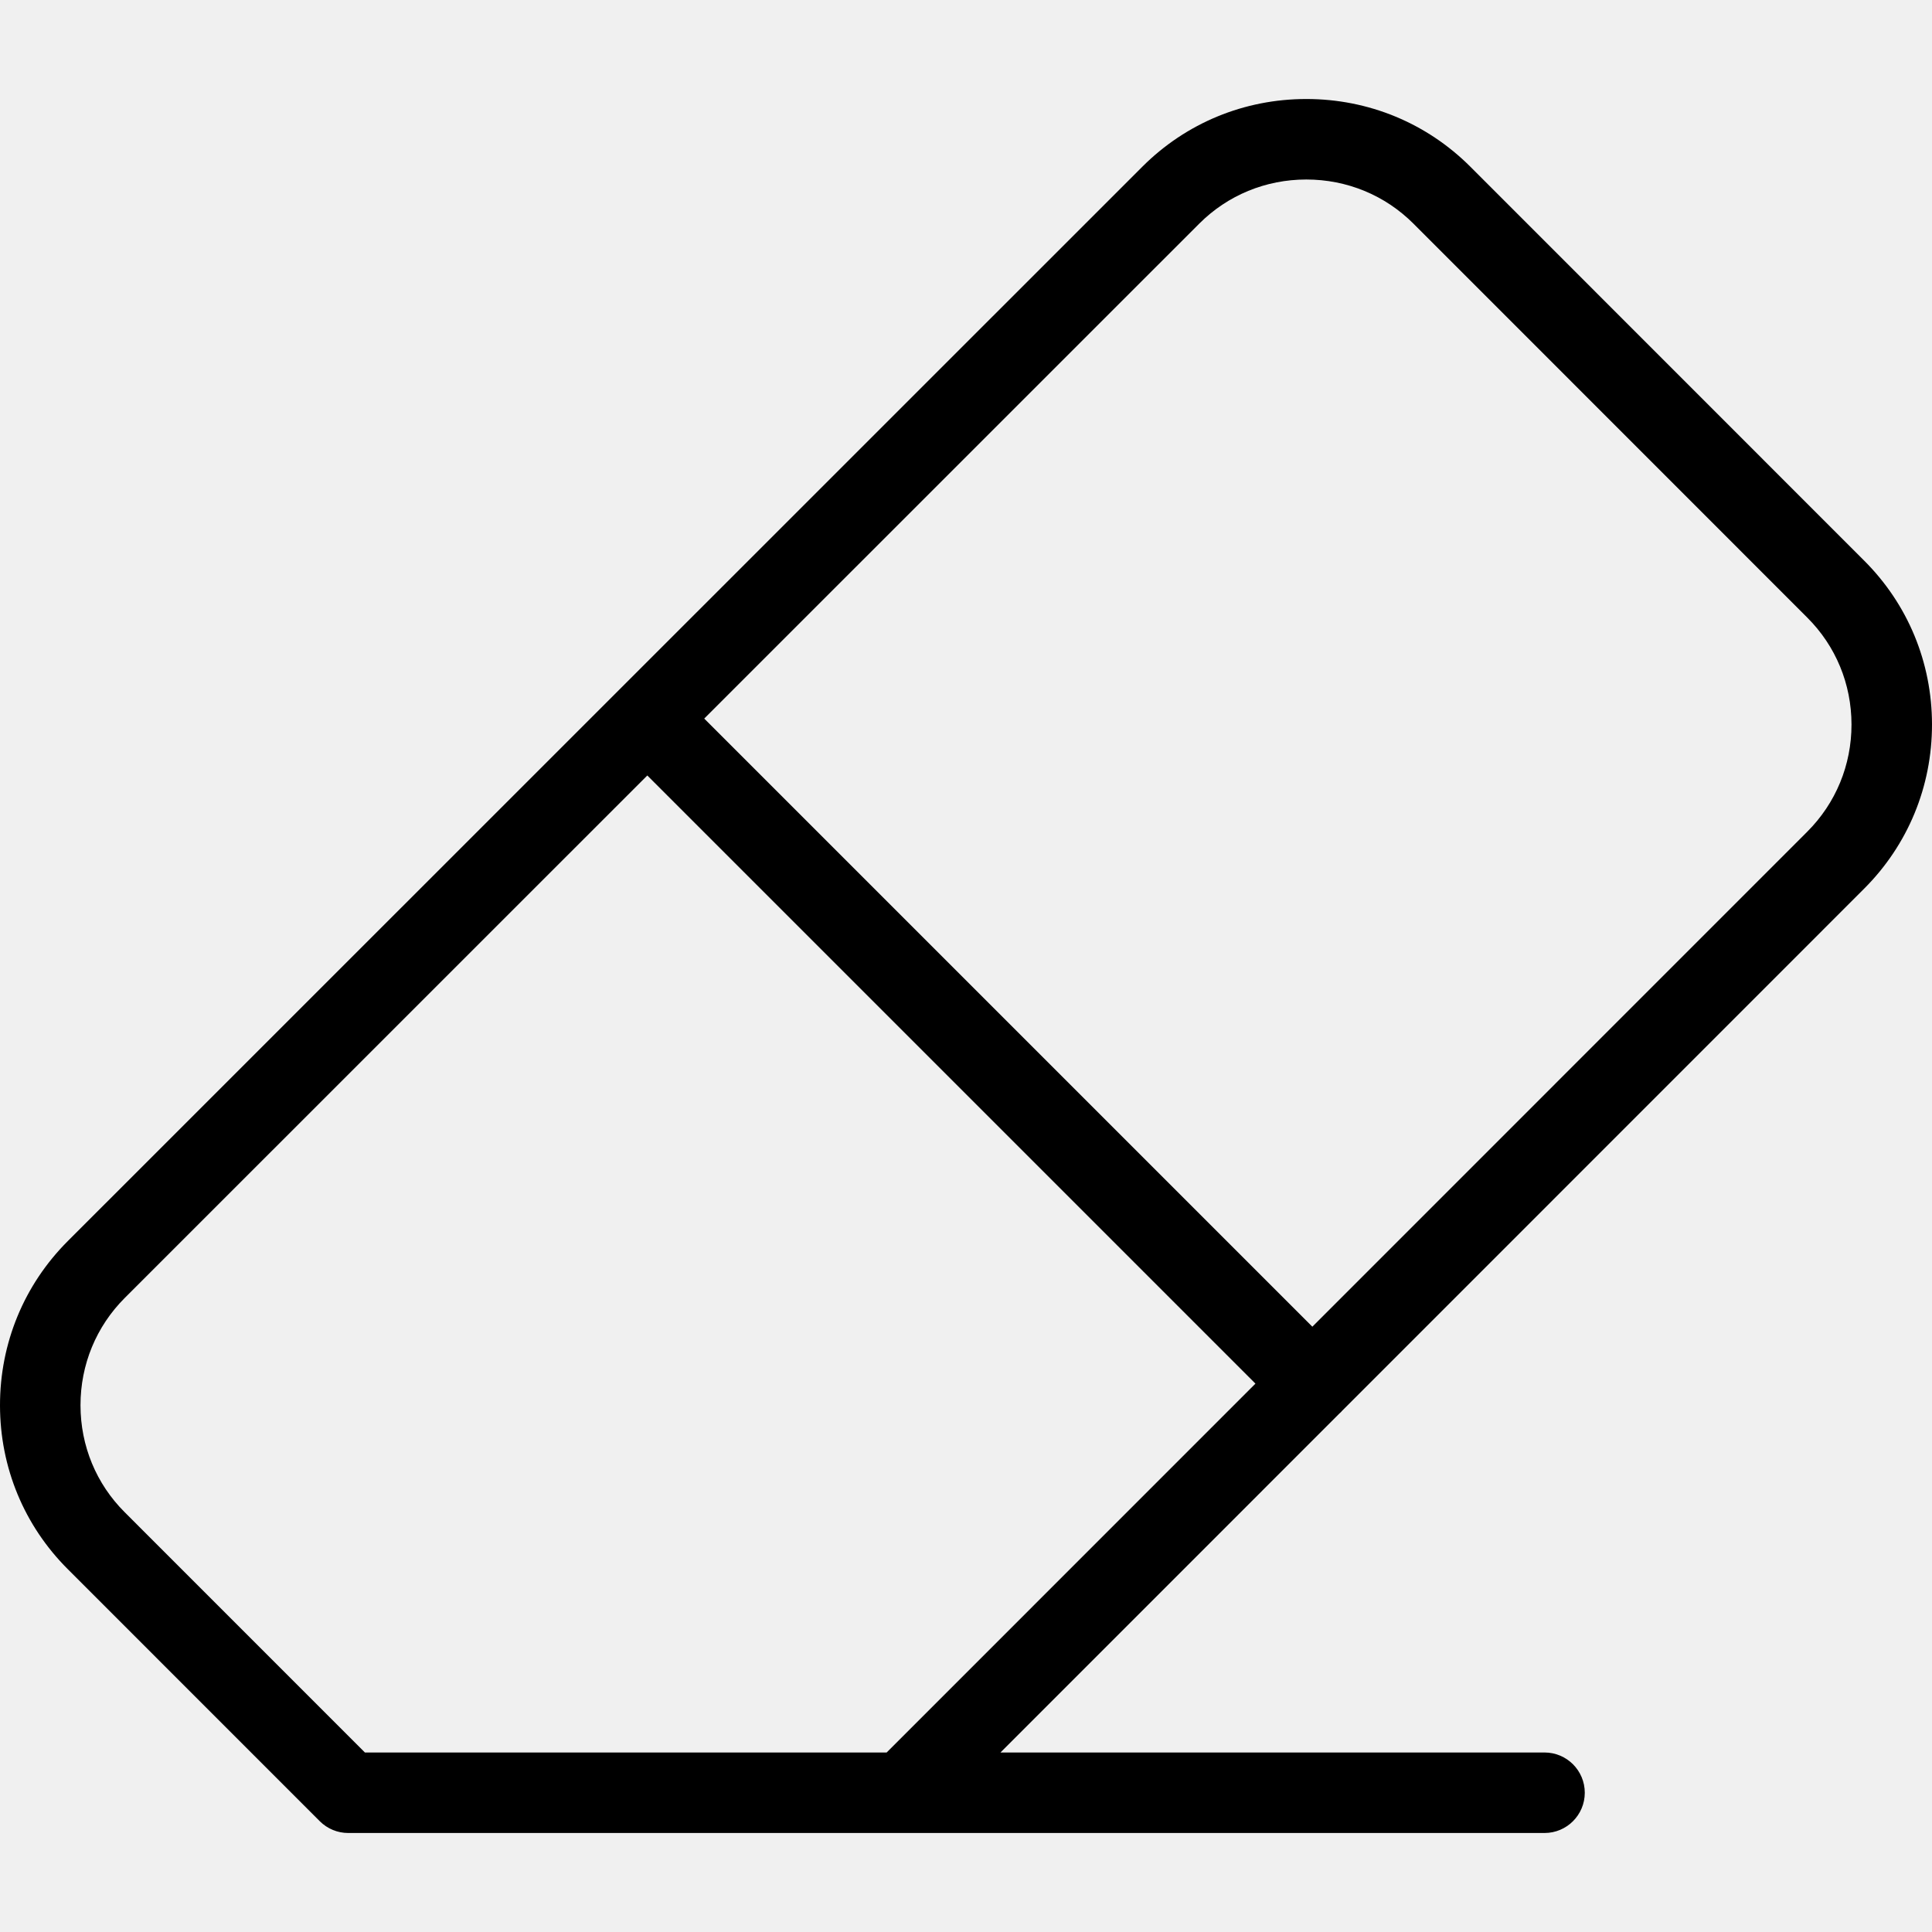
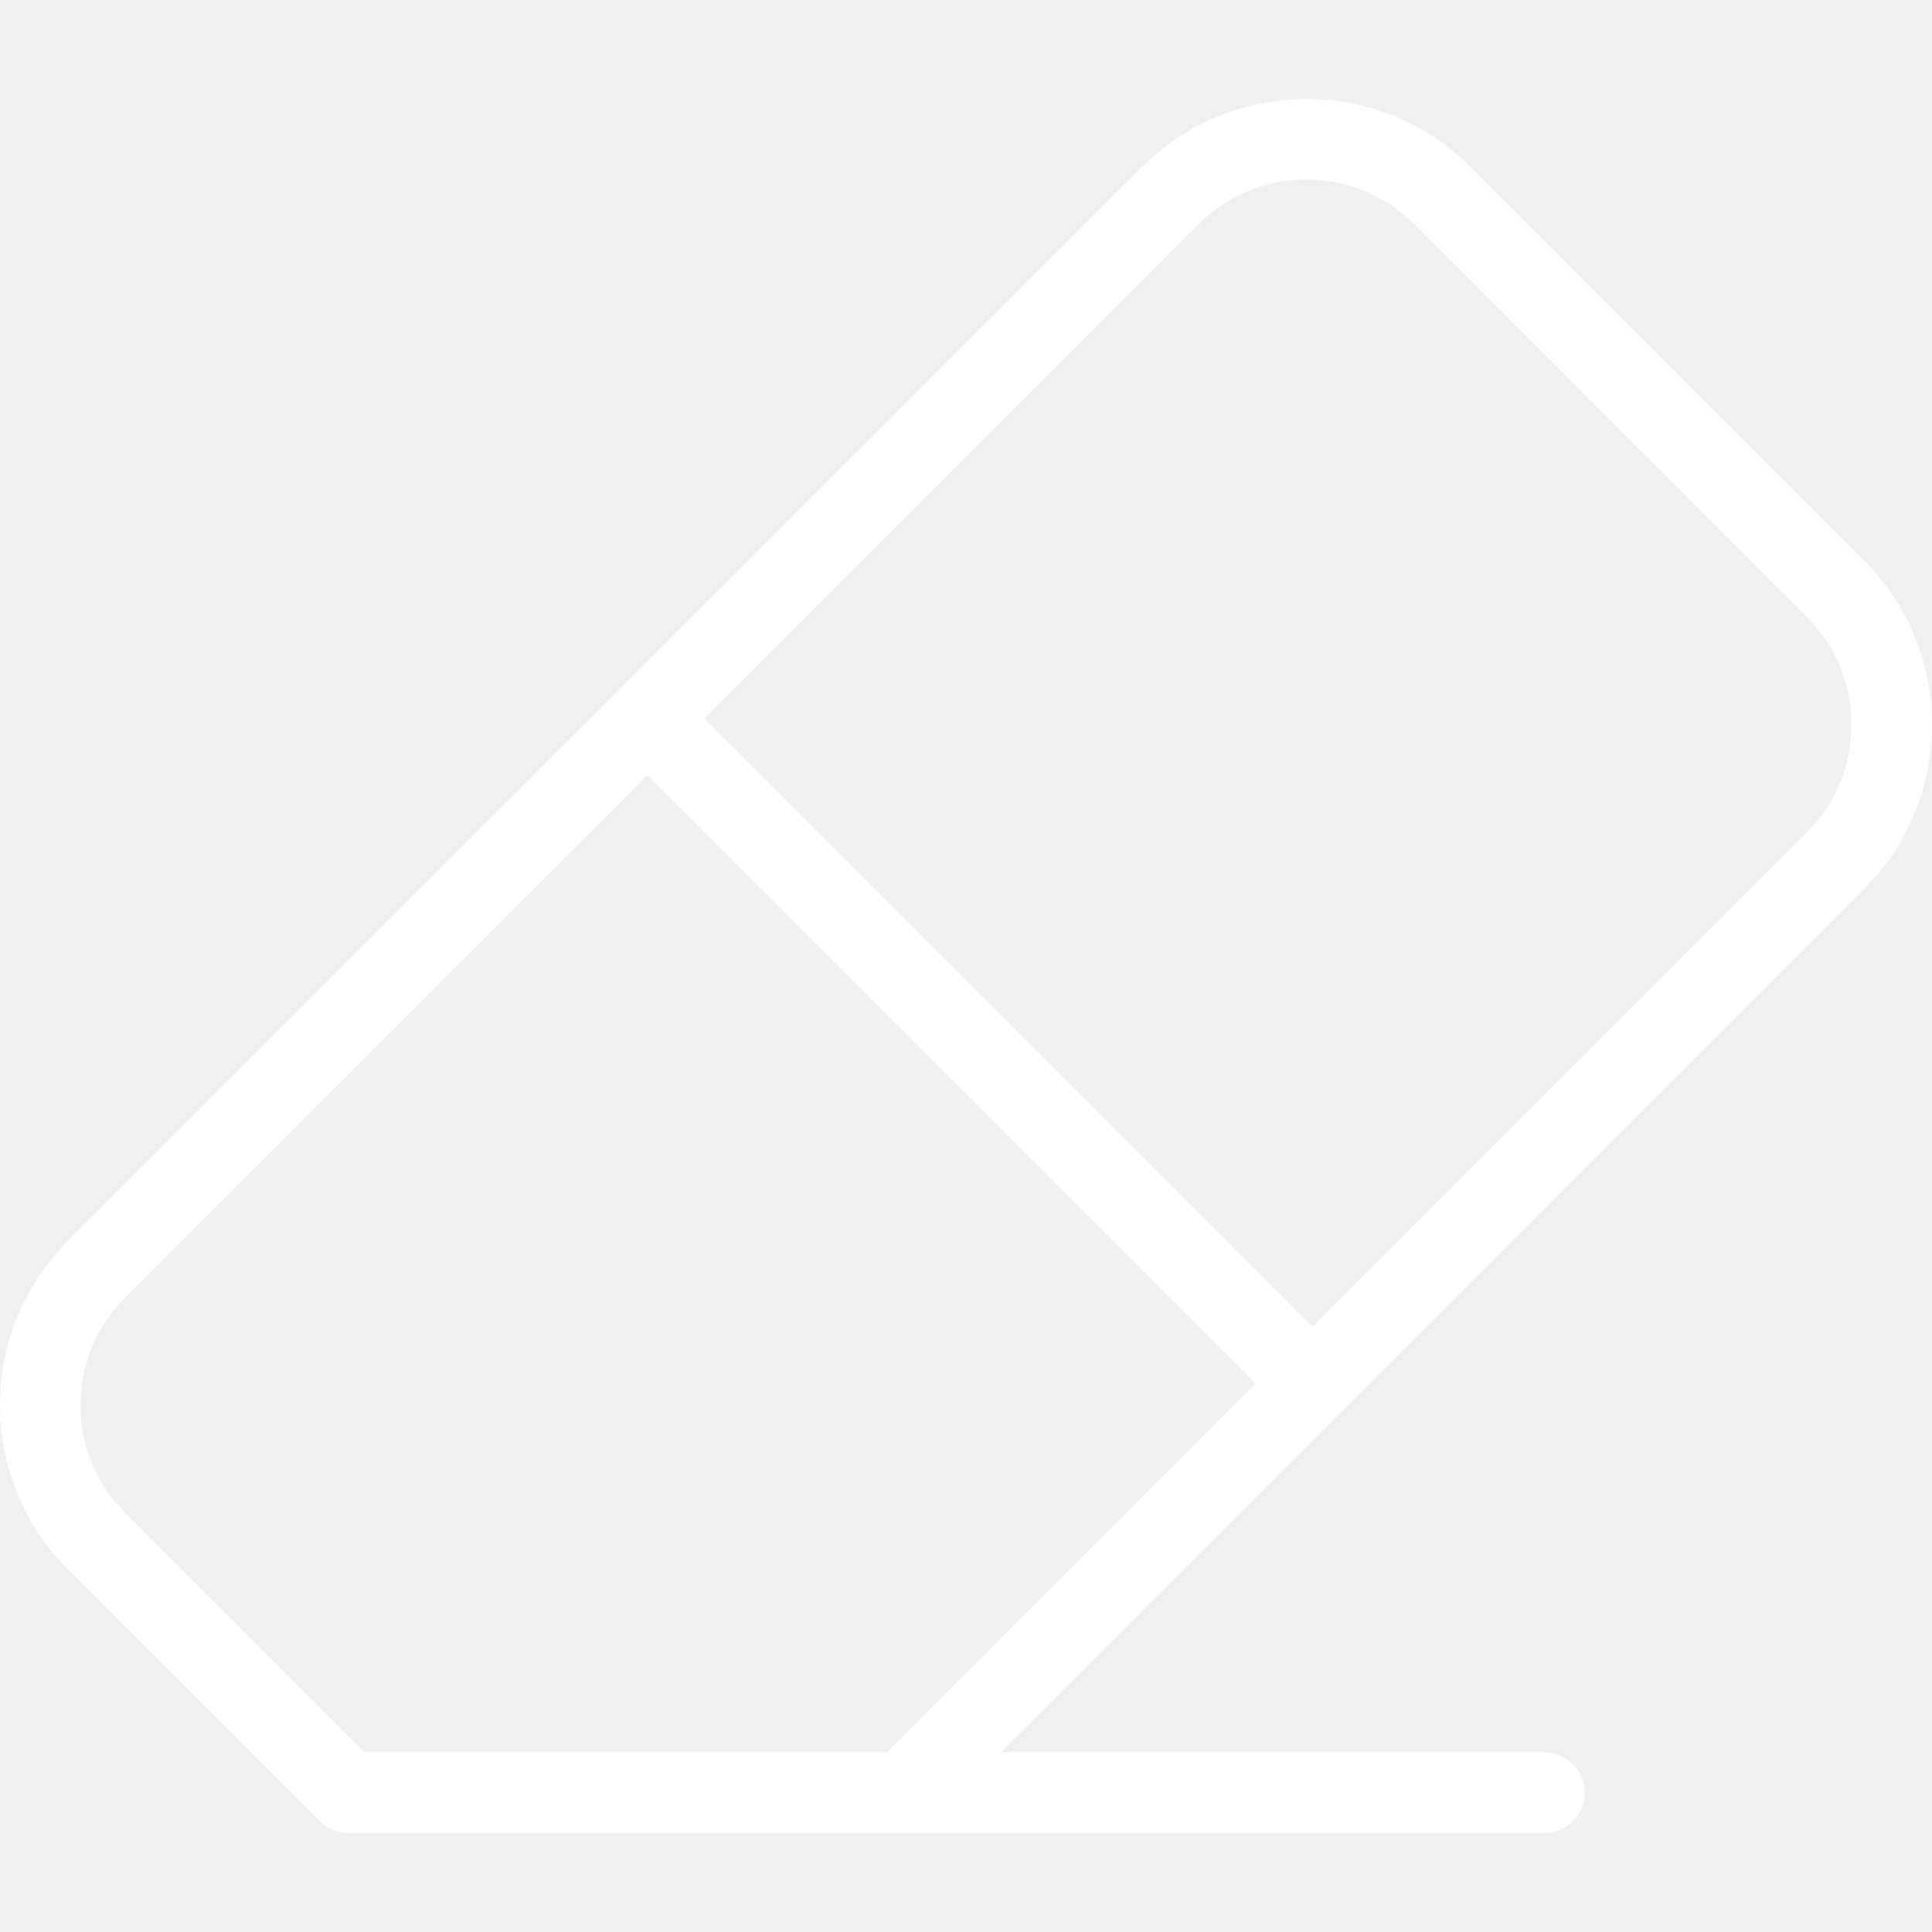
- <svg xmlns="http://www.w3.org/2000/svg" version="1.1" id="Layer_1" x="0px" y="0px" viewBox="0 0 480.001 480.001" style="enable-background:new 0 0 480.001 480.001;" xml:space="preserve">
+ <svg xmlns="http://www.w3.org/2000/svg" version="1.1" id="Layer_1" x="0px" y="0px" viewBox="0 0 480.001 480.001" fill="white" style="enable-background:new 0 0 480.001 480.001;" xml:space="preserve">
  <g>
    <g>
      <path d="M333.142,350.846c0.115-0.115,0.215-0.239,0.323-0.357l129.681-129.706c10.878-10.878,16.864-25.368,16.855-40.8    c-0.01-15.409-5.999-29.865-16.854-40.694l-97.844-97.874c-10.853-10.845-25.326-16.817-40.75-16.817    c-15.426,0-29.895,5.974-40.741,16.82L16.855,308.329C5.974,319.21-0.012,333.713,0,349.168    c0.013,15.425,6.002,29.884,16.854,40.7l62.592,62.606c0.061,0.061,0.127,0.112,0.188,0.171c0.174,0.165,0.349,0.331,0.534,0.483    c0.082,0.067,0.171,0.126,0.255,0.19c0.175,0.135,0.349,0.271,0.532,0.395c0.07,0.047,0.145,0.085,0.215,0.13    c0.205,0.131,0.412,0.26,0.627,0.376c0.051,0.026,0.103,0.048,0.154,0.074c0.239,0.123,0.482,0.241,0.732,0.346    c0.033,0.014,0.067,0.024,0.101,0.037c0.269,0.108,0.54,0.208,0.819,0.293c0.034,0.011,0.07,0.017,0.104,0.027    c0.276,0.081,0.556,0.154,0.841,0.211c0.082,0.017,0.165,0.023,0.247,0.038c0.239,0.041,0.479,0.084,0.724,0.107    c0.33,0.033,0.663,0.051,0.998,0.051h137.91h159.308c5.522,0,10-4.478,10-10c0-5.522-4.478-10-10-10H248.566l84.22-84.236    C332.904,351.06,333.027,350.96,333.142,350.846z M220.285,435.404H90.66l-59.675-59.689    c-7.076-7.054-10.977-16.487-10.985-26.563c-0.008-10.106,3.897-19.582,10.996-26.681l129.825-129.803l151.091,151.091    L220.285,435.404z M174.965,178.527L297.953,55.56c7.069-7.069,16.516-10.963,26.6-10.963c10.085,0,19.536,3.895,26.609,10.962    l97.85,97.88c7.08,7.063,10.982,16.493,10.989,26.557c0.006,10.085-3.899,19.547-10.998,26.645l-122.95,122.974L174.965,178.527z" />
    </g>
  </g>
  <g>
</g>
  <g>
</g>
  <g>
</g>
  <g>
</g>
  <g>
</g>
  <g>
</g>
  <g>
</g>
  <g>
</g>
  <g>
</g>
  <g>
</g>
  <g>
</g>
  <g>
</g>
  <g>
</g>
  <g>
</g>
  <g>
</g>
</svg>
